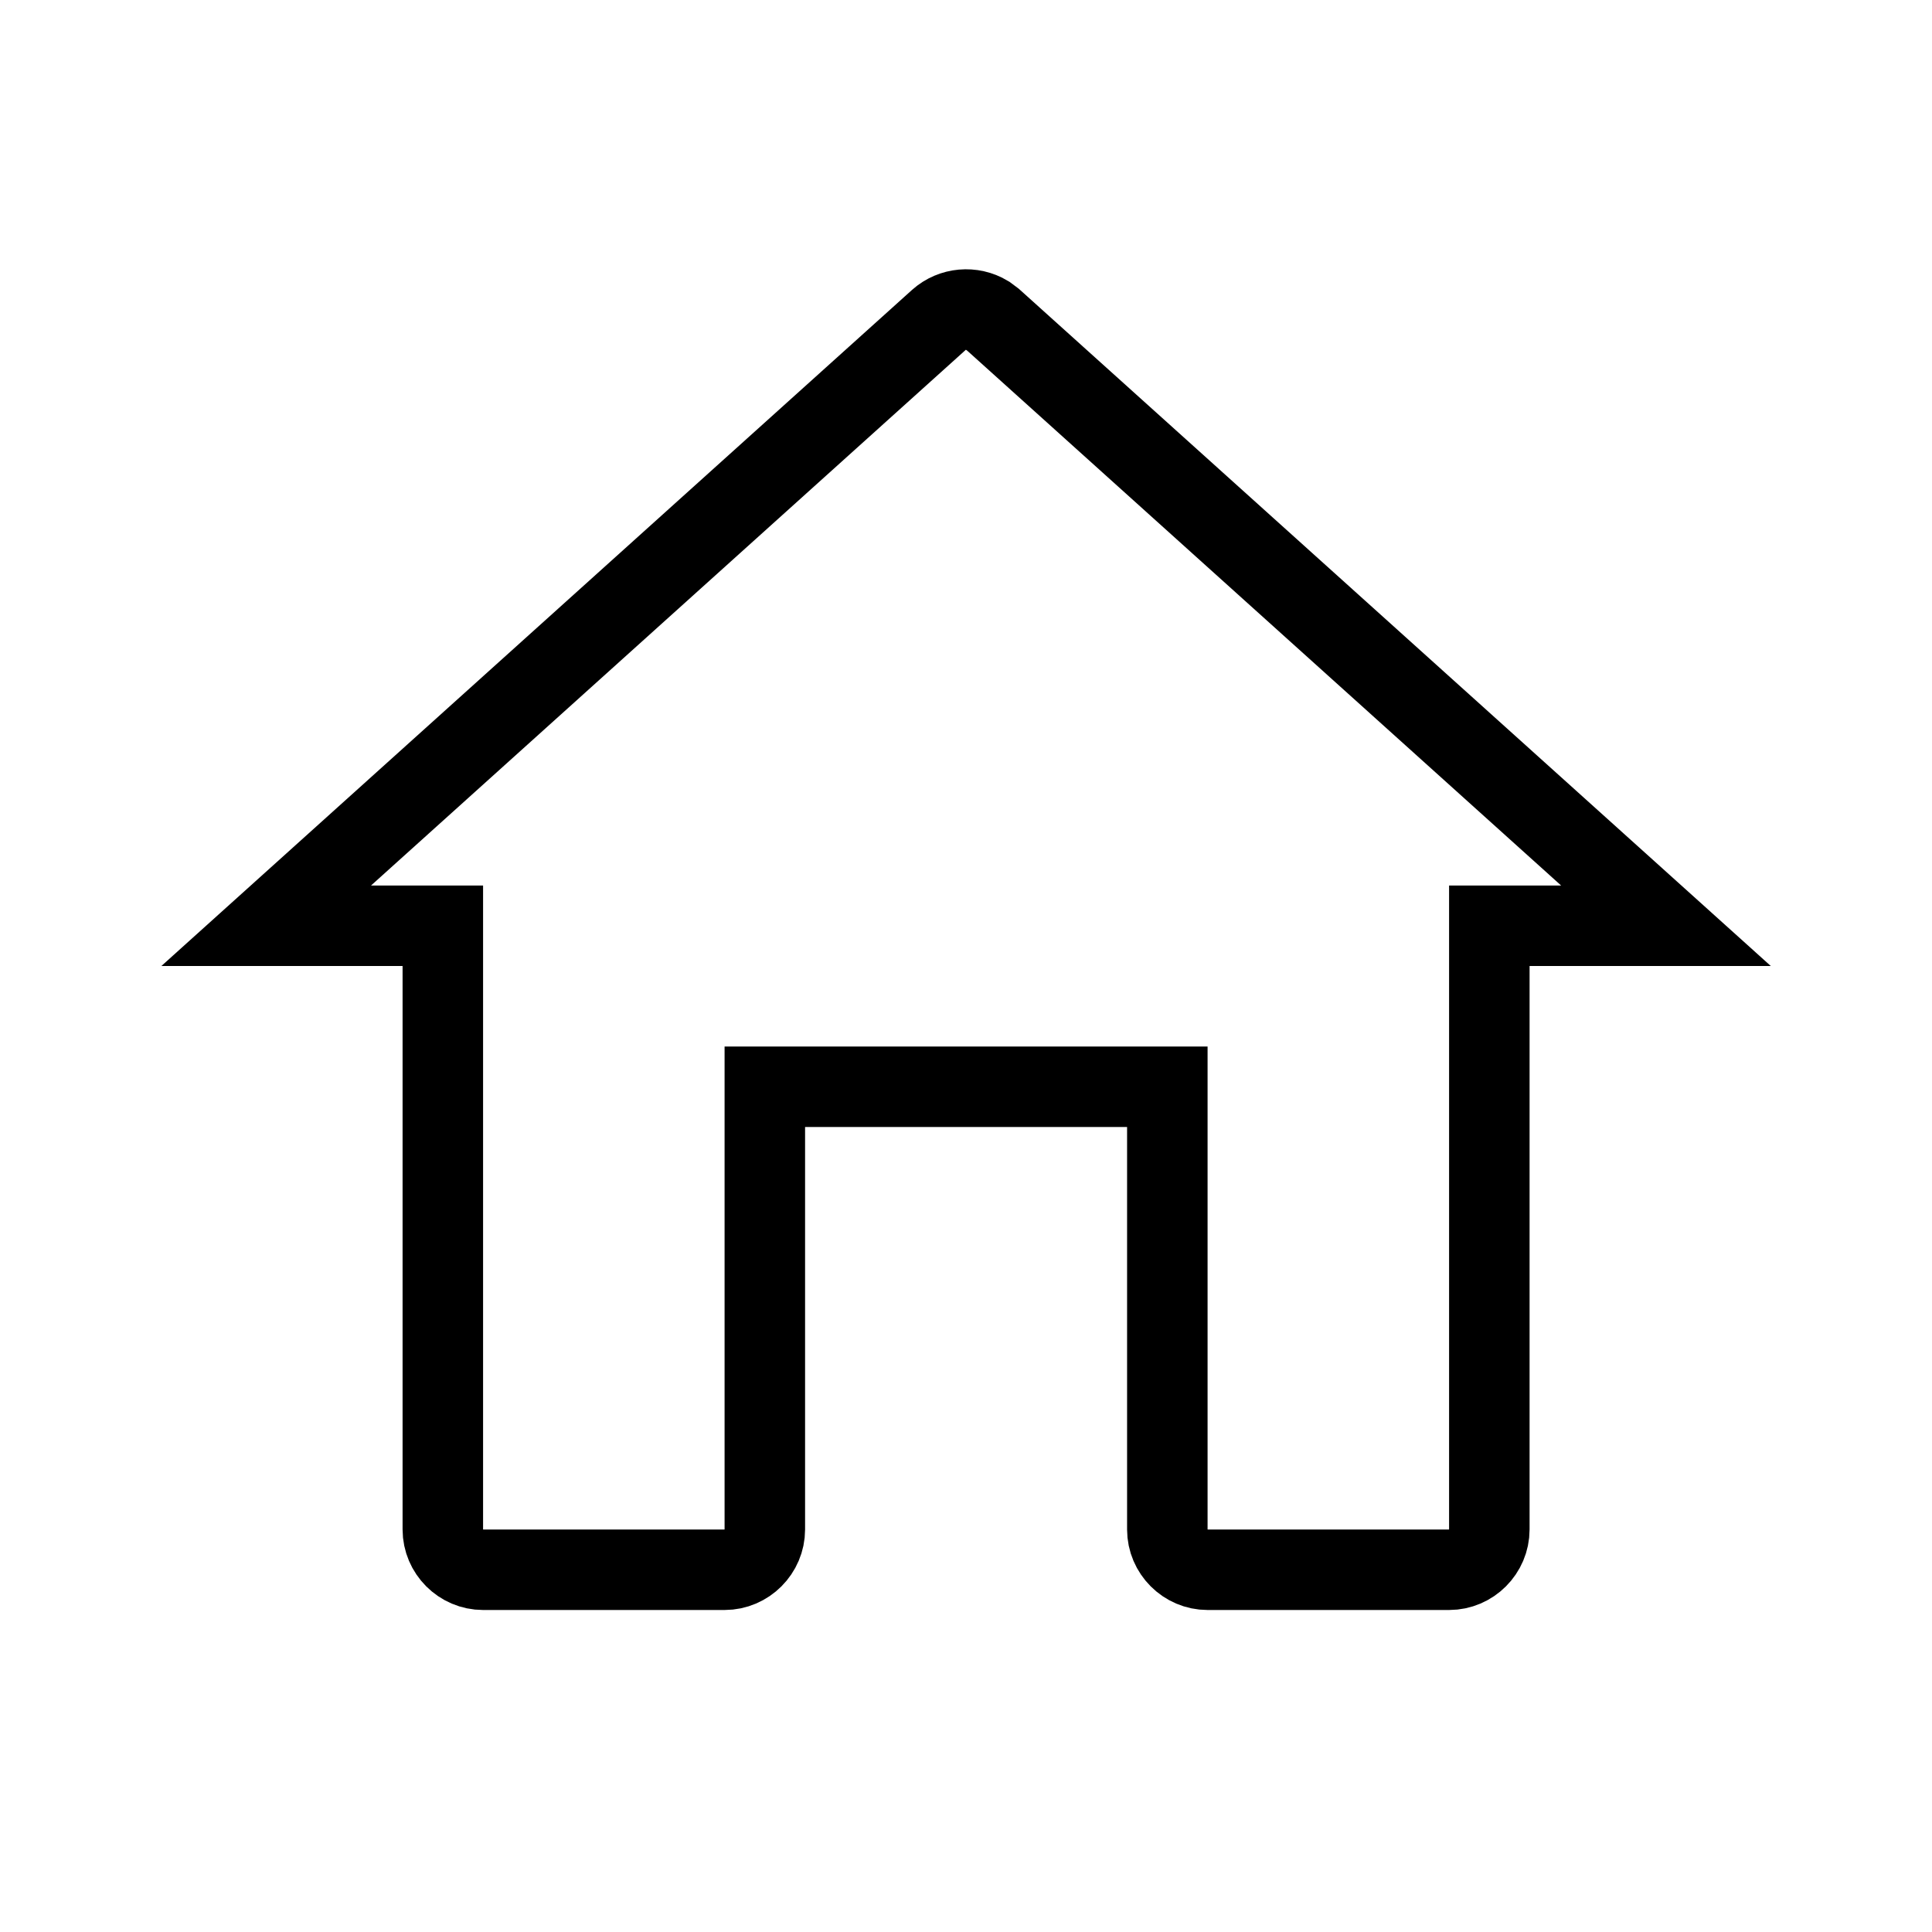
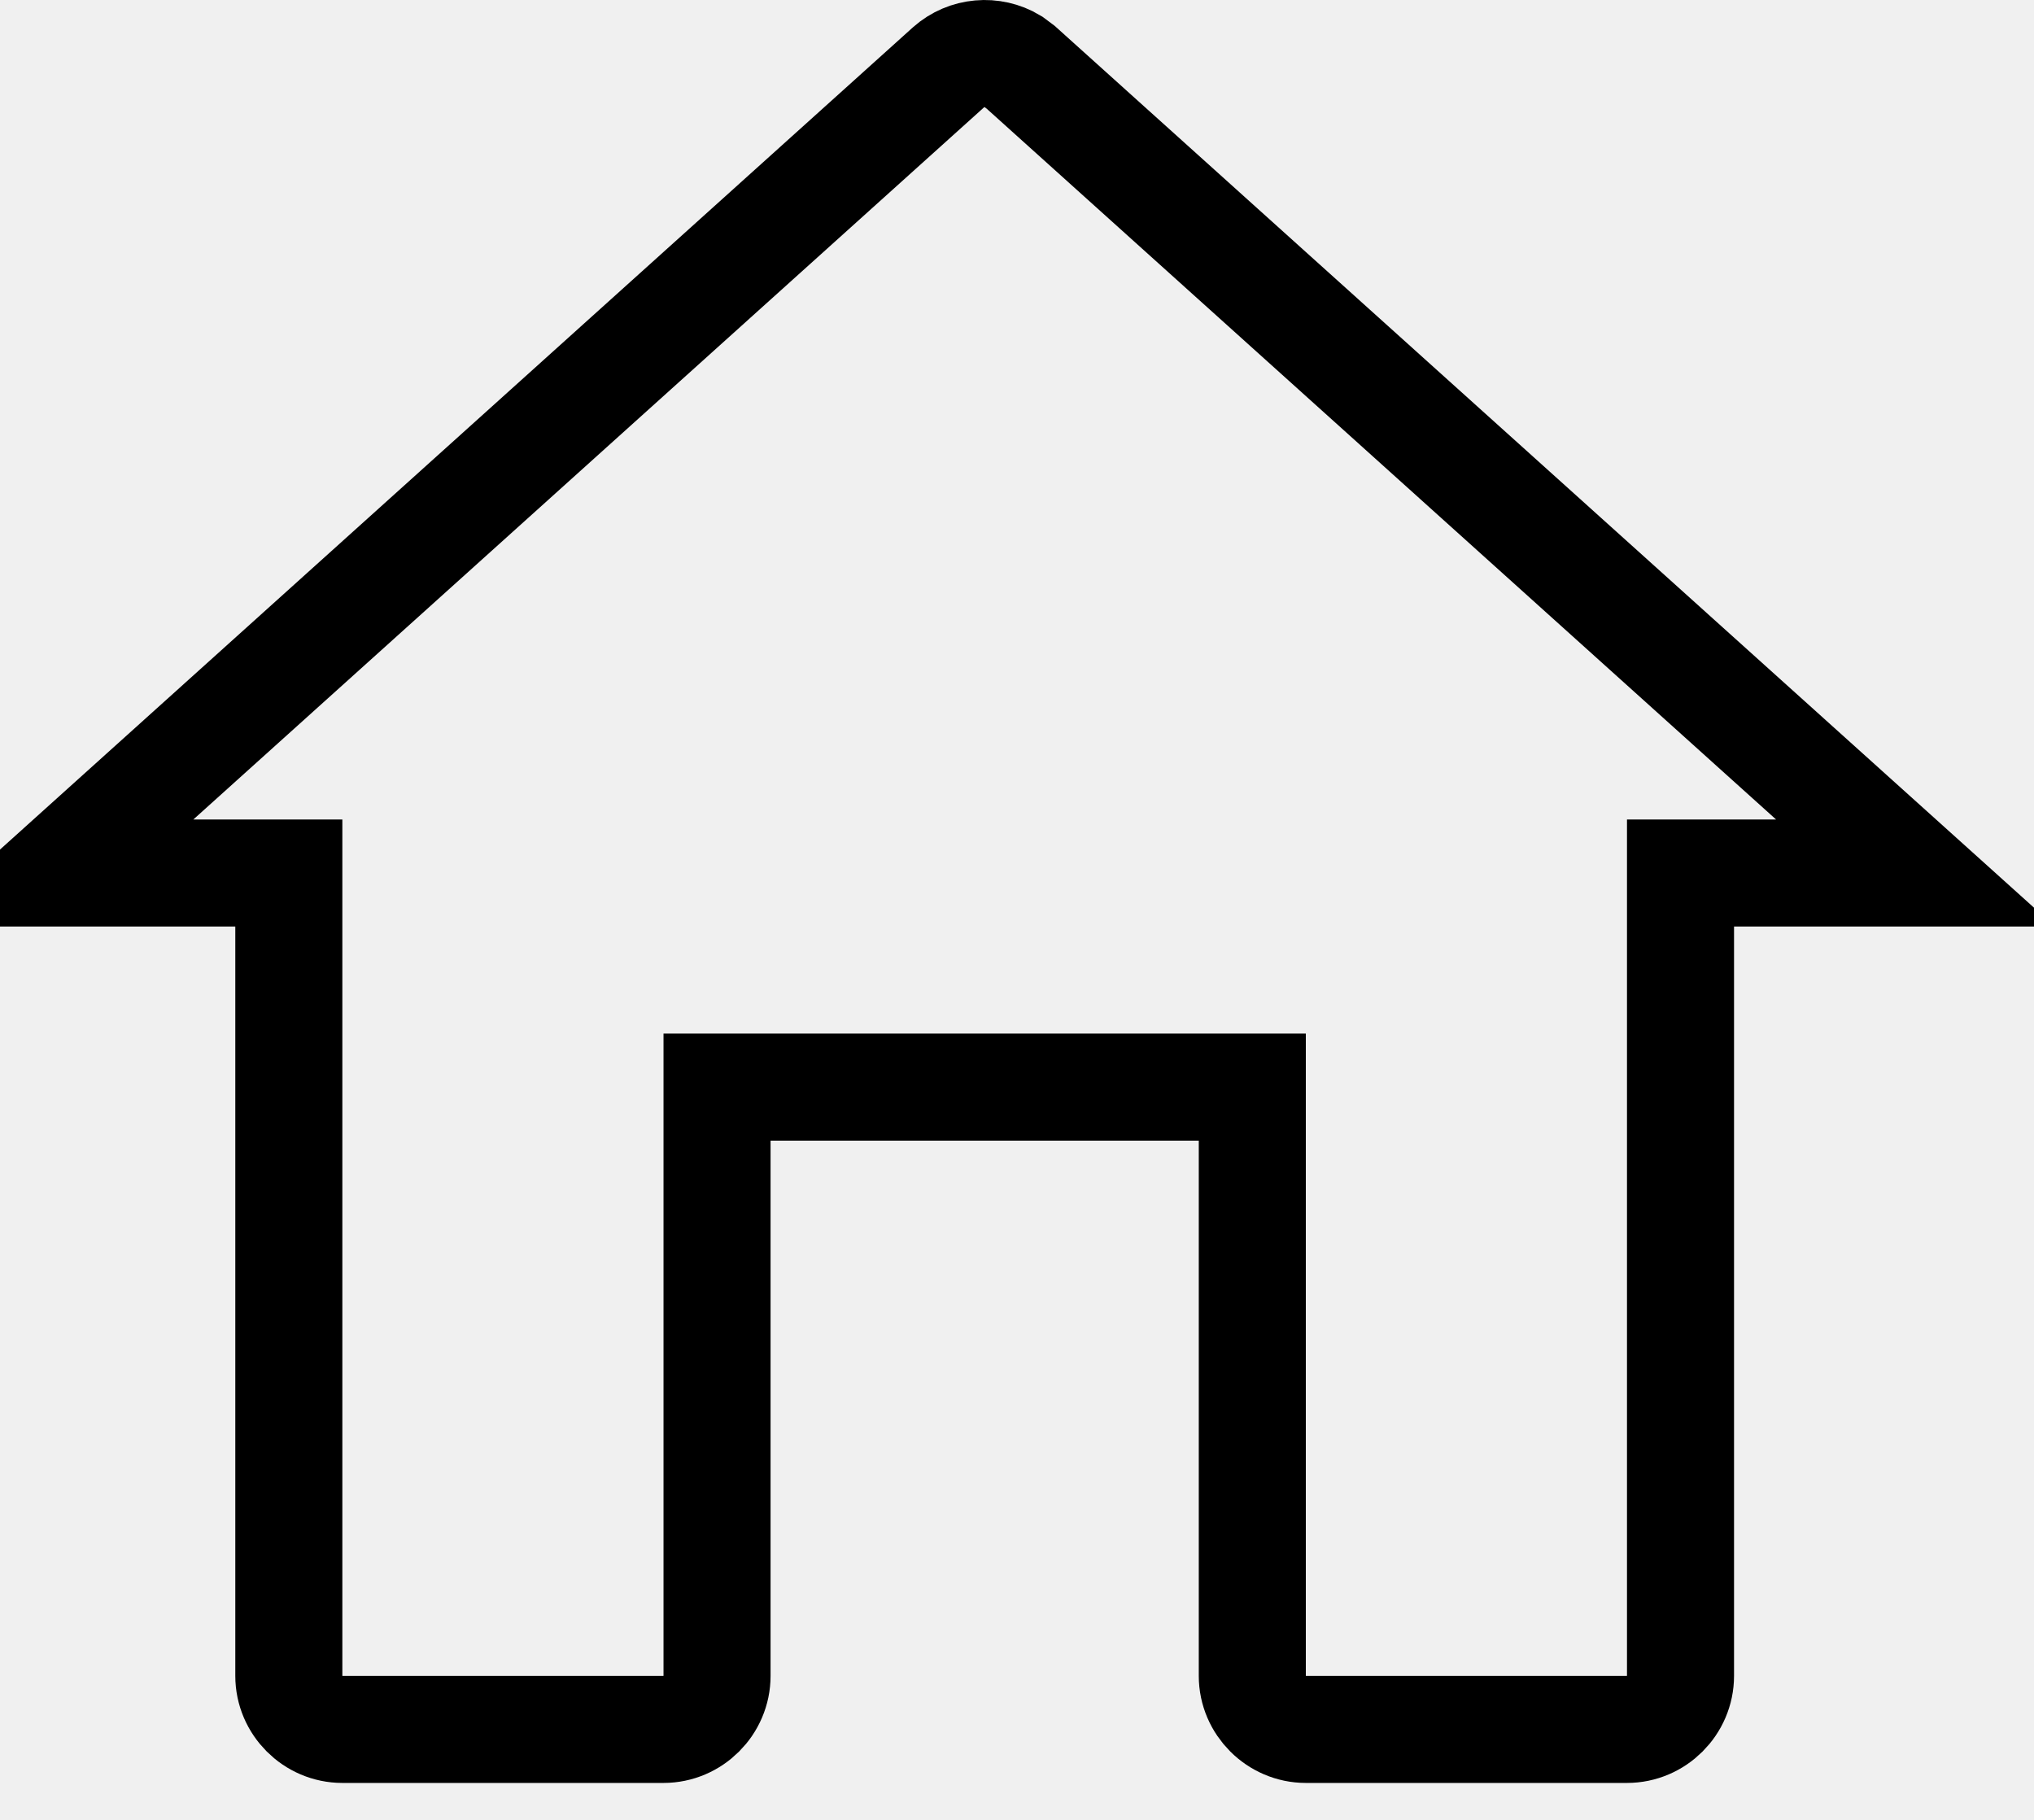
- <svg xmlns="http://www.w3.org/2000/svg" width="24" height="24" viewBox="0 0 24 24" fill="none">
-   <rect width="24" height="24" fill="white" />
-   <path d="M11.664 3.973C11.831 3.824 12.076 3.805 12.262 3.917L12.337 3.973L20.695 11.5H18.501V19C18.501 19.274 18.275 19.5 18.001 19.5H15.001C14.727 19.5 14.501 19.274 14.501 19V13.5H9.501V19C9.501 19.274 9.275 19.5 9.001 19.5H6.001C5.727 19.5 5.501 19.274 5.501 19V11.5H3.307L11.664 3.973Z" stroke="black" />
+ <svg xmlns="http://www.w3.org/2000/svg" width="19" height="17" viewBox="0 0 19 17" fill="none">
+   <path d="M8.861 0.628C9.028 0.479 9.273 0.46 9.459 0.572L9.534 0.628L17.893 8.155H15.698V15.655C15.698 15.929 15.472 16.155 15.198 16.155H12.198C11.925 16.155 11.698 15.929 11.698 15.655V10.155H6.698V15.655C6.698 15.929 6.472 16.155 6.198 16.155H3.198C2.924 16.155 2.698 15.929 2.698 15.655V8.155H0.504L8.861 0.628Z" stroke="black" />
</svg>
